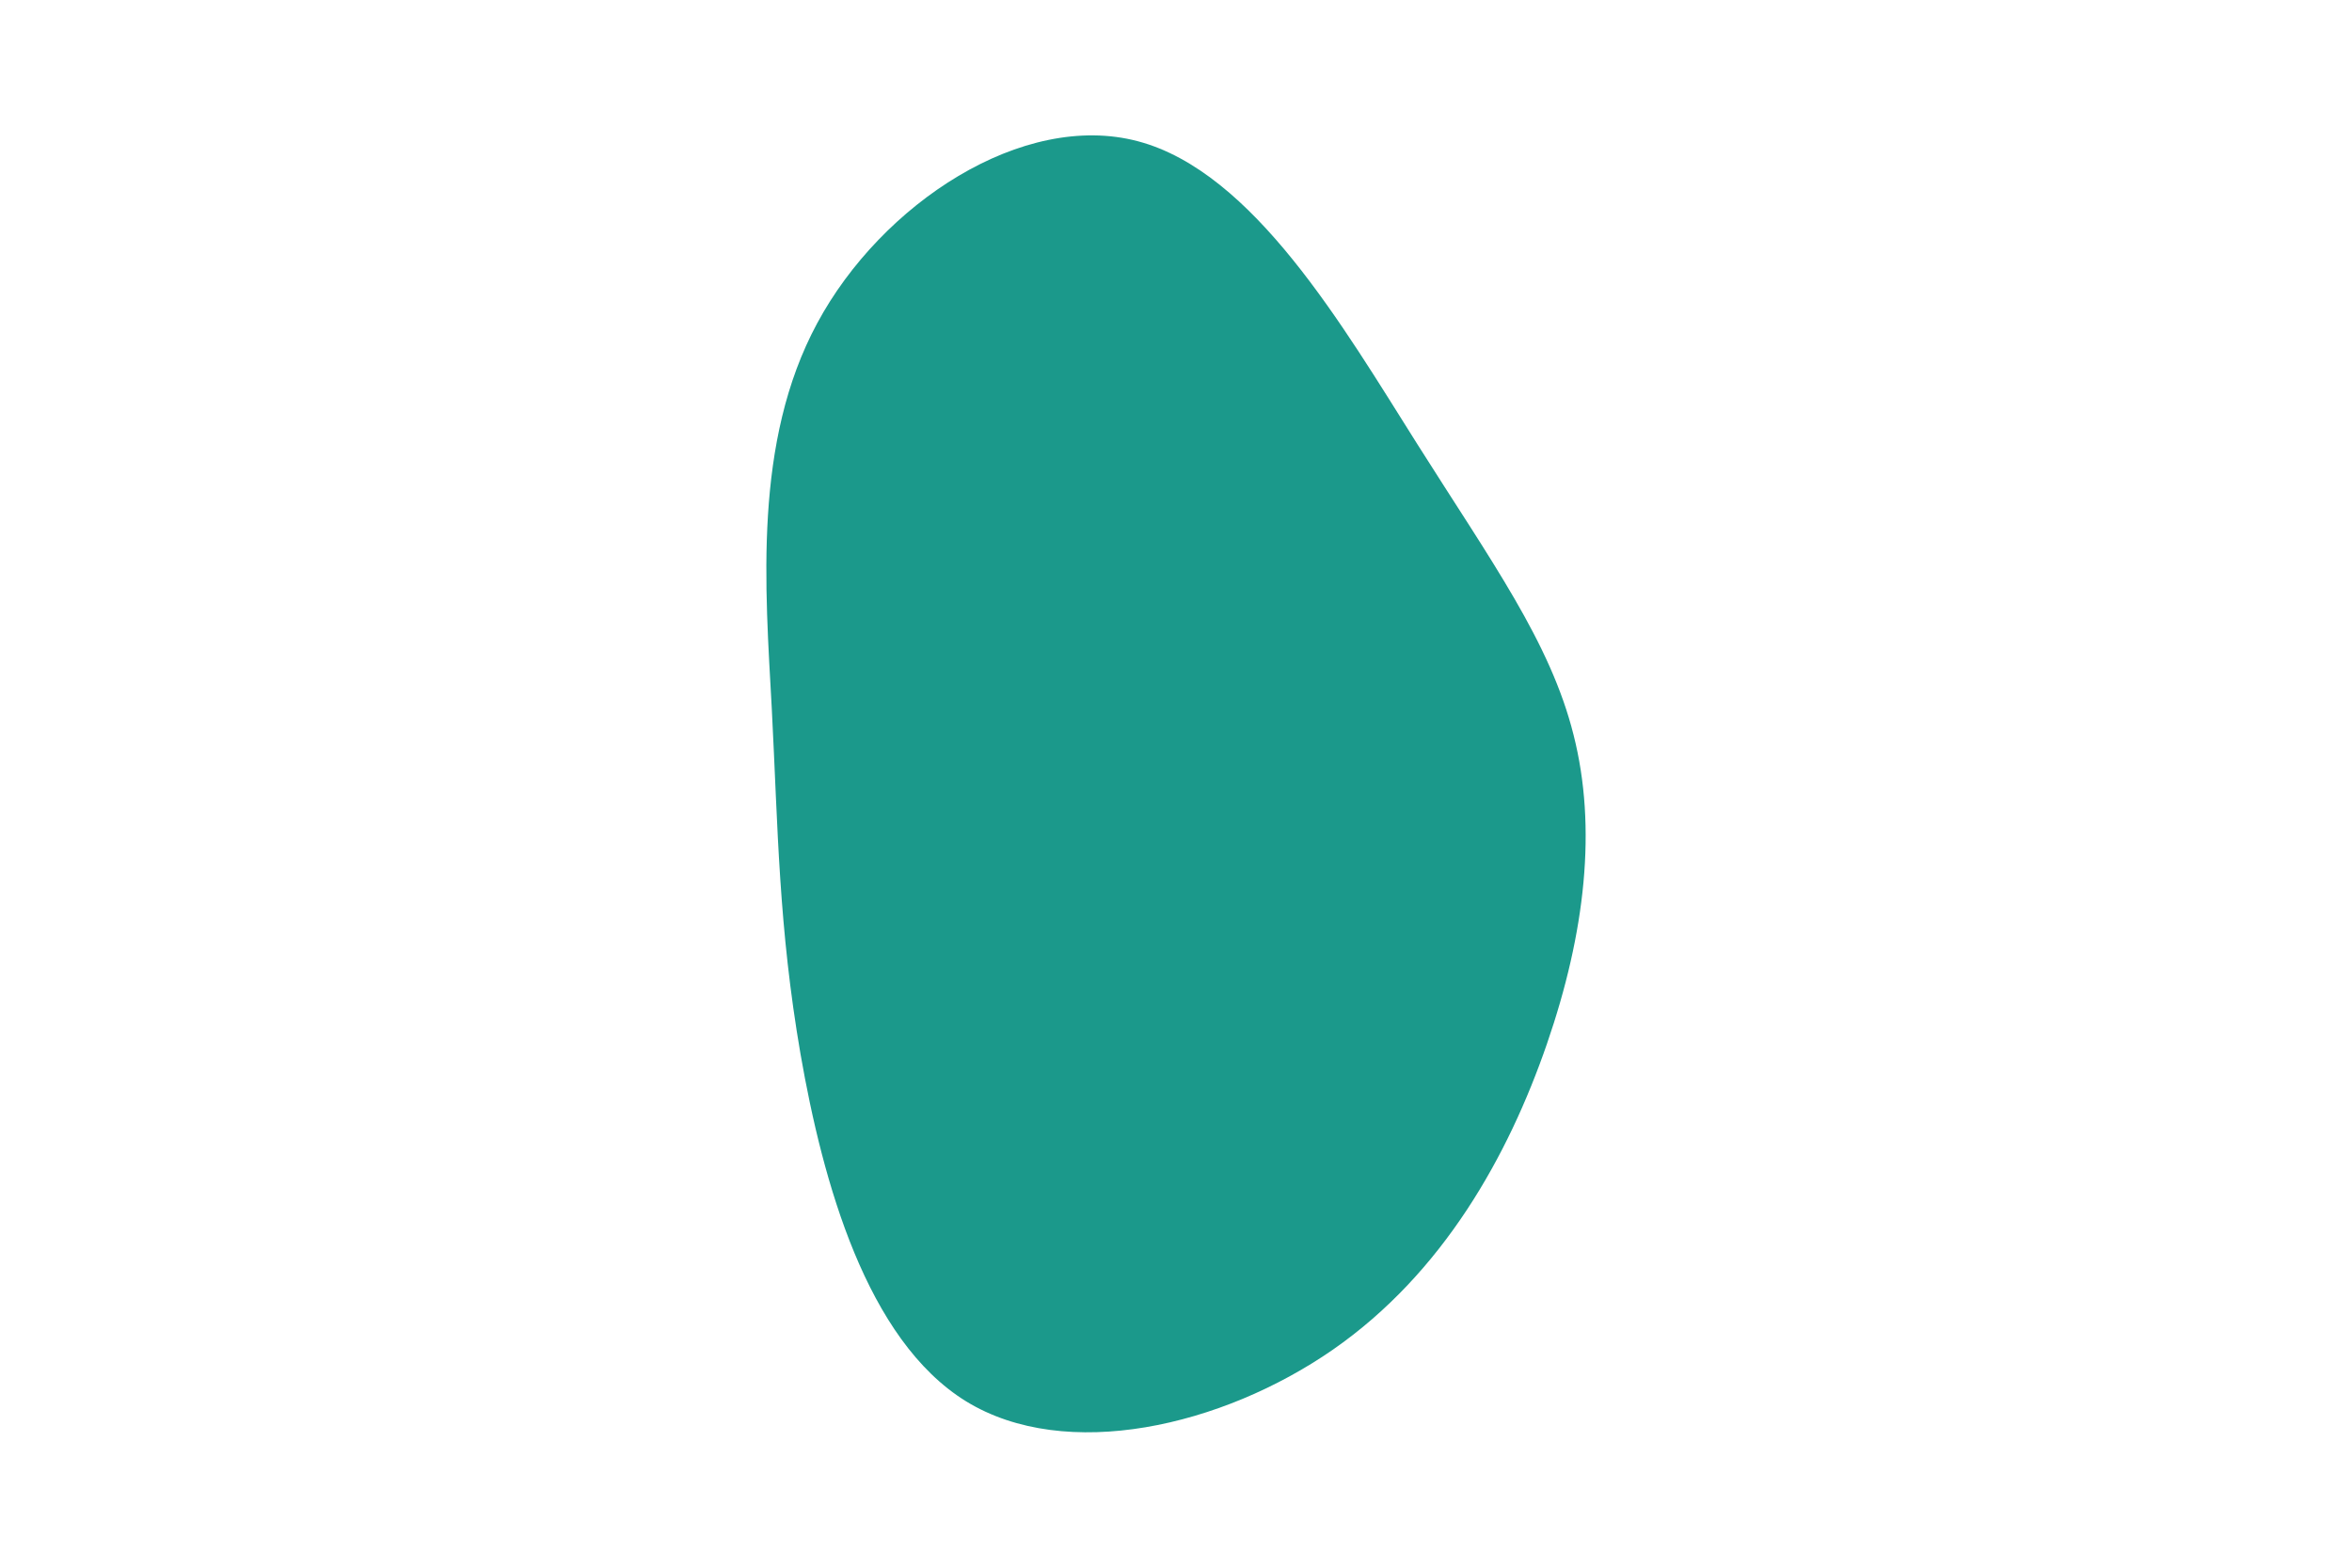
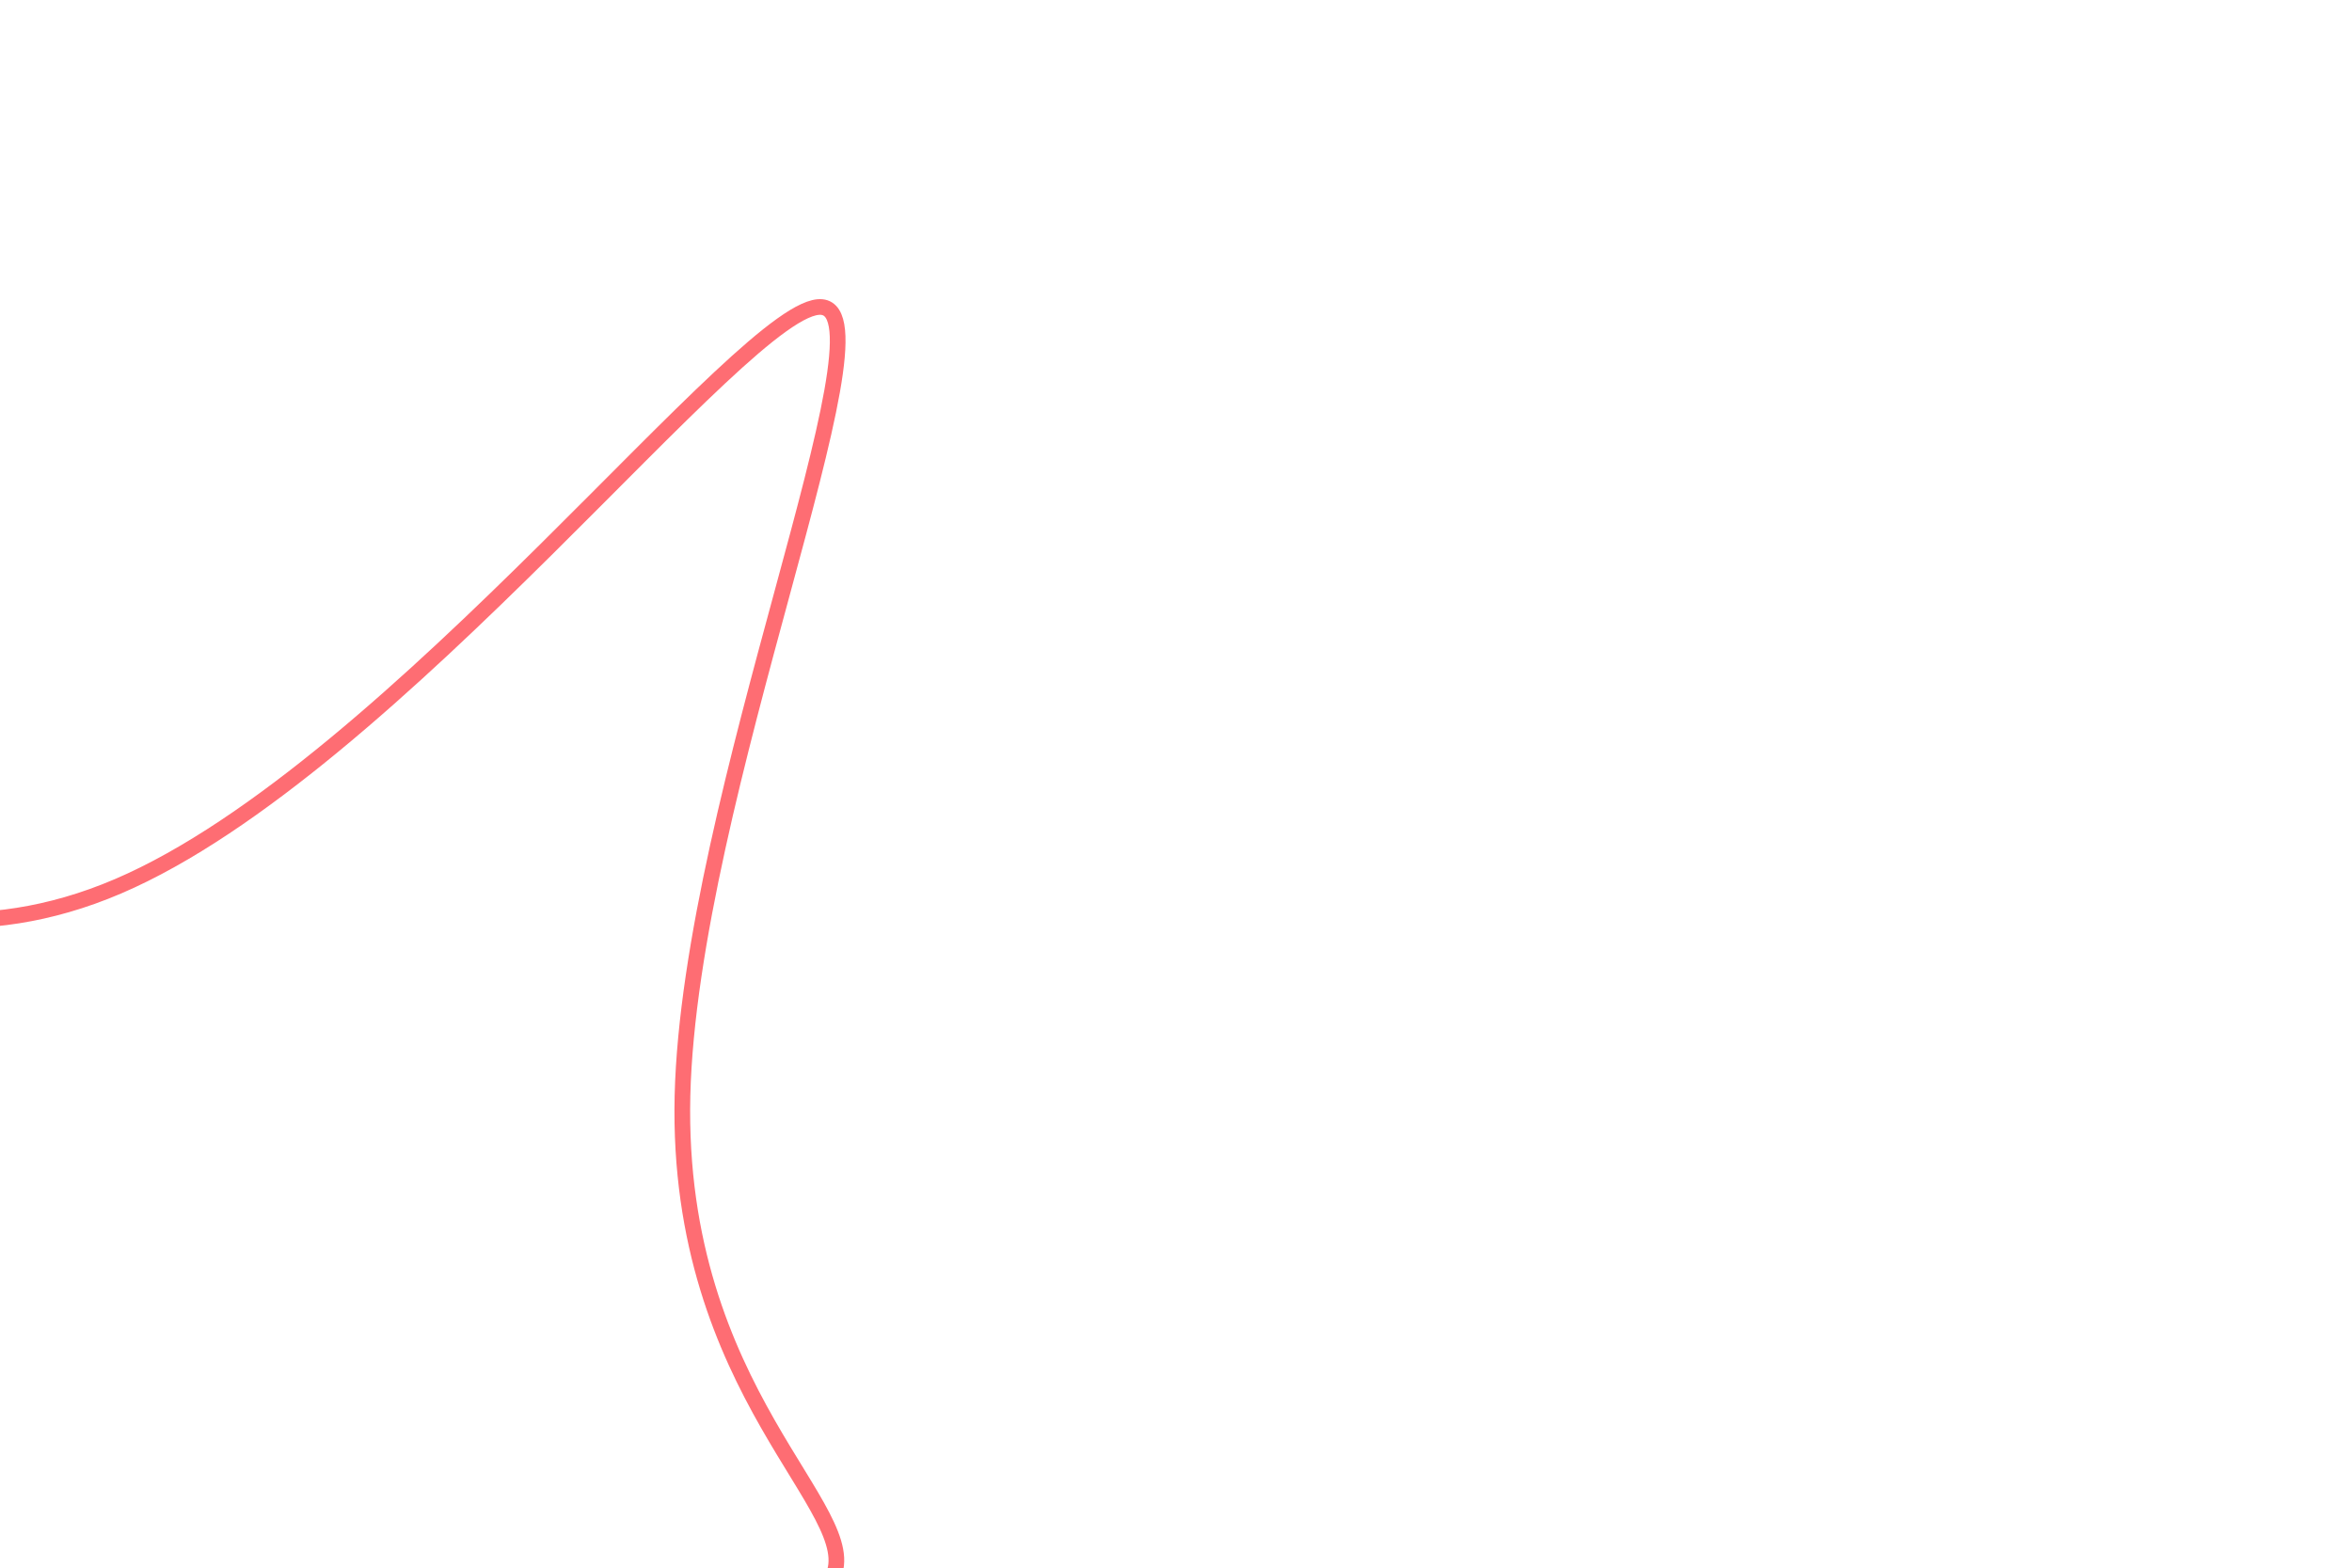
<svg xmlns="http://www.w3.org/2000/svg" id="visual" viewBox="0 0 900 600" width="900" height="600" version="1.1">
-   <g transform="translate(445.3277 306.6608)">
-     <path d="M97 -136.7C125.4 -91.7 147.9 -60.9 156.8 -25.4C165.8 10.1 161.3 50.3 146.6 92.9C131.9 135.5 107 180.5 64.7 209.9C22.3 239.3 -37.4 253.1 -75.6 229.7C-113.8 206.2 -130.5 145.6 -139 96.8C-147.4 48 -147.6 11 -150 -35.4C-152.5 -81.7 -157.2 -137.4 -132.6 -183C-108 -228.7 -54 -264.3 -9.9 -252.6C34.3 -240.9 68.6 -181.7 97 -136.7" fill="#1B998B" />
+   <g transform="translate(15.95412 566.6173)">
+     <path d="M298.5 -449.1C326.7 -446.4 248 -261.8 245.2 -147.3C242.5 -32.9 315.7 11.5 302.5 37.4C289.3 63.3 189.6 70.6 148.1 140.6C106.5 210.6 123.1 343.2 79.8 426.8C36.4 510.5 -66.9 545 -115.2 487.4C-163.6 429.8 -157 280.1 -200.2 193.8C-243.5 107.5 -336.5 84.6 -336.5 51.5C-336.4 18.3 -243.3 -25.1 -210 -95.1C-176.8 -165.2 -203.6 -261.8 -178.6 -266C-153.5 -270.2 -76.8 -182 29.2 -227.4C135.2 -272.8 270.3 -451.9 298.5 -449.1" fill="none" stroke="#FE6D73" stroke-width="6" />
  </g>
</svg>
